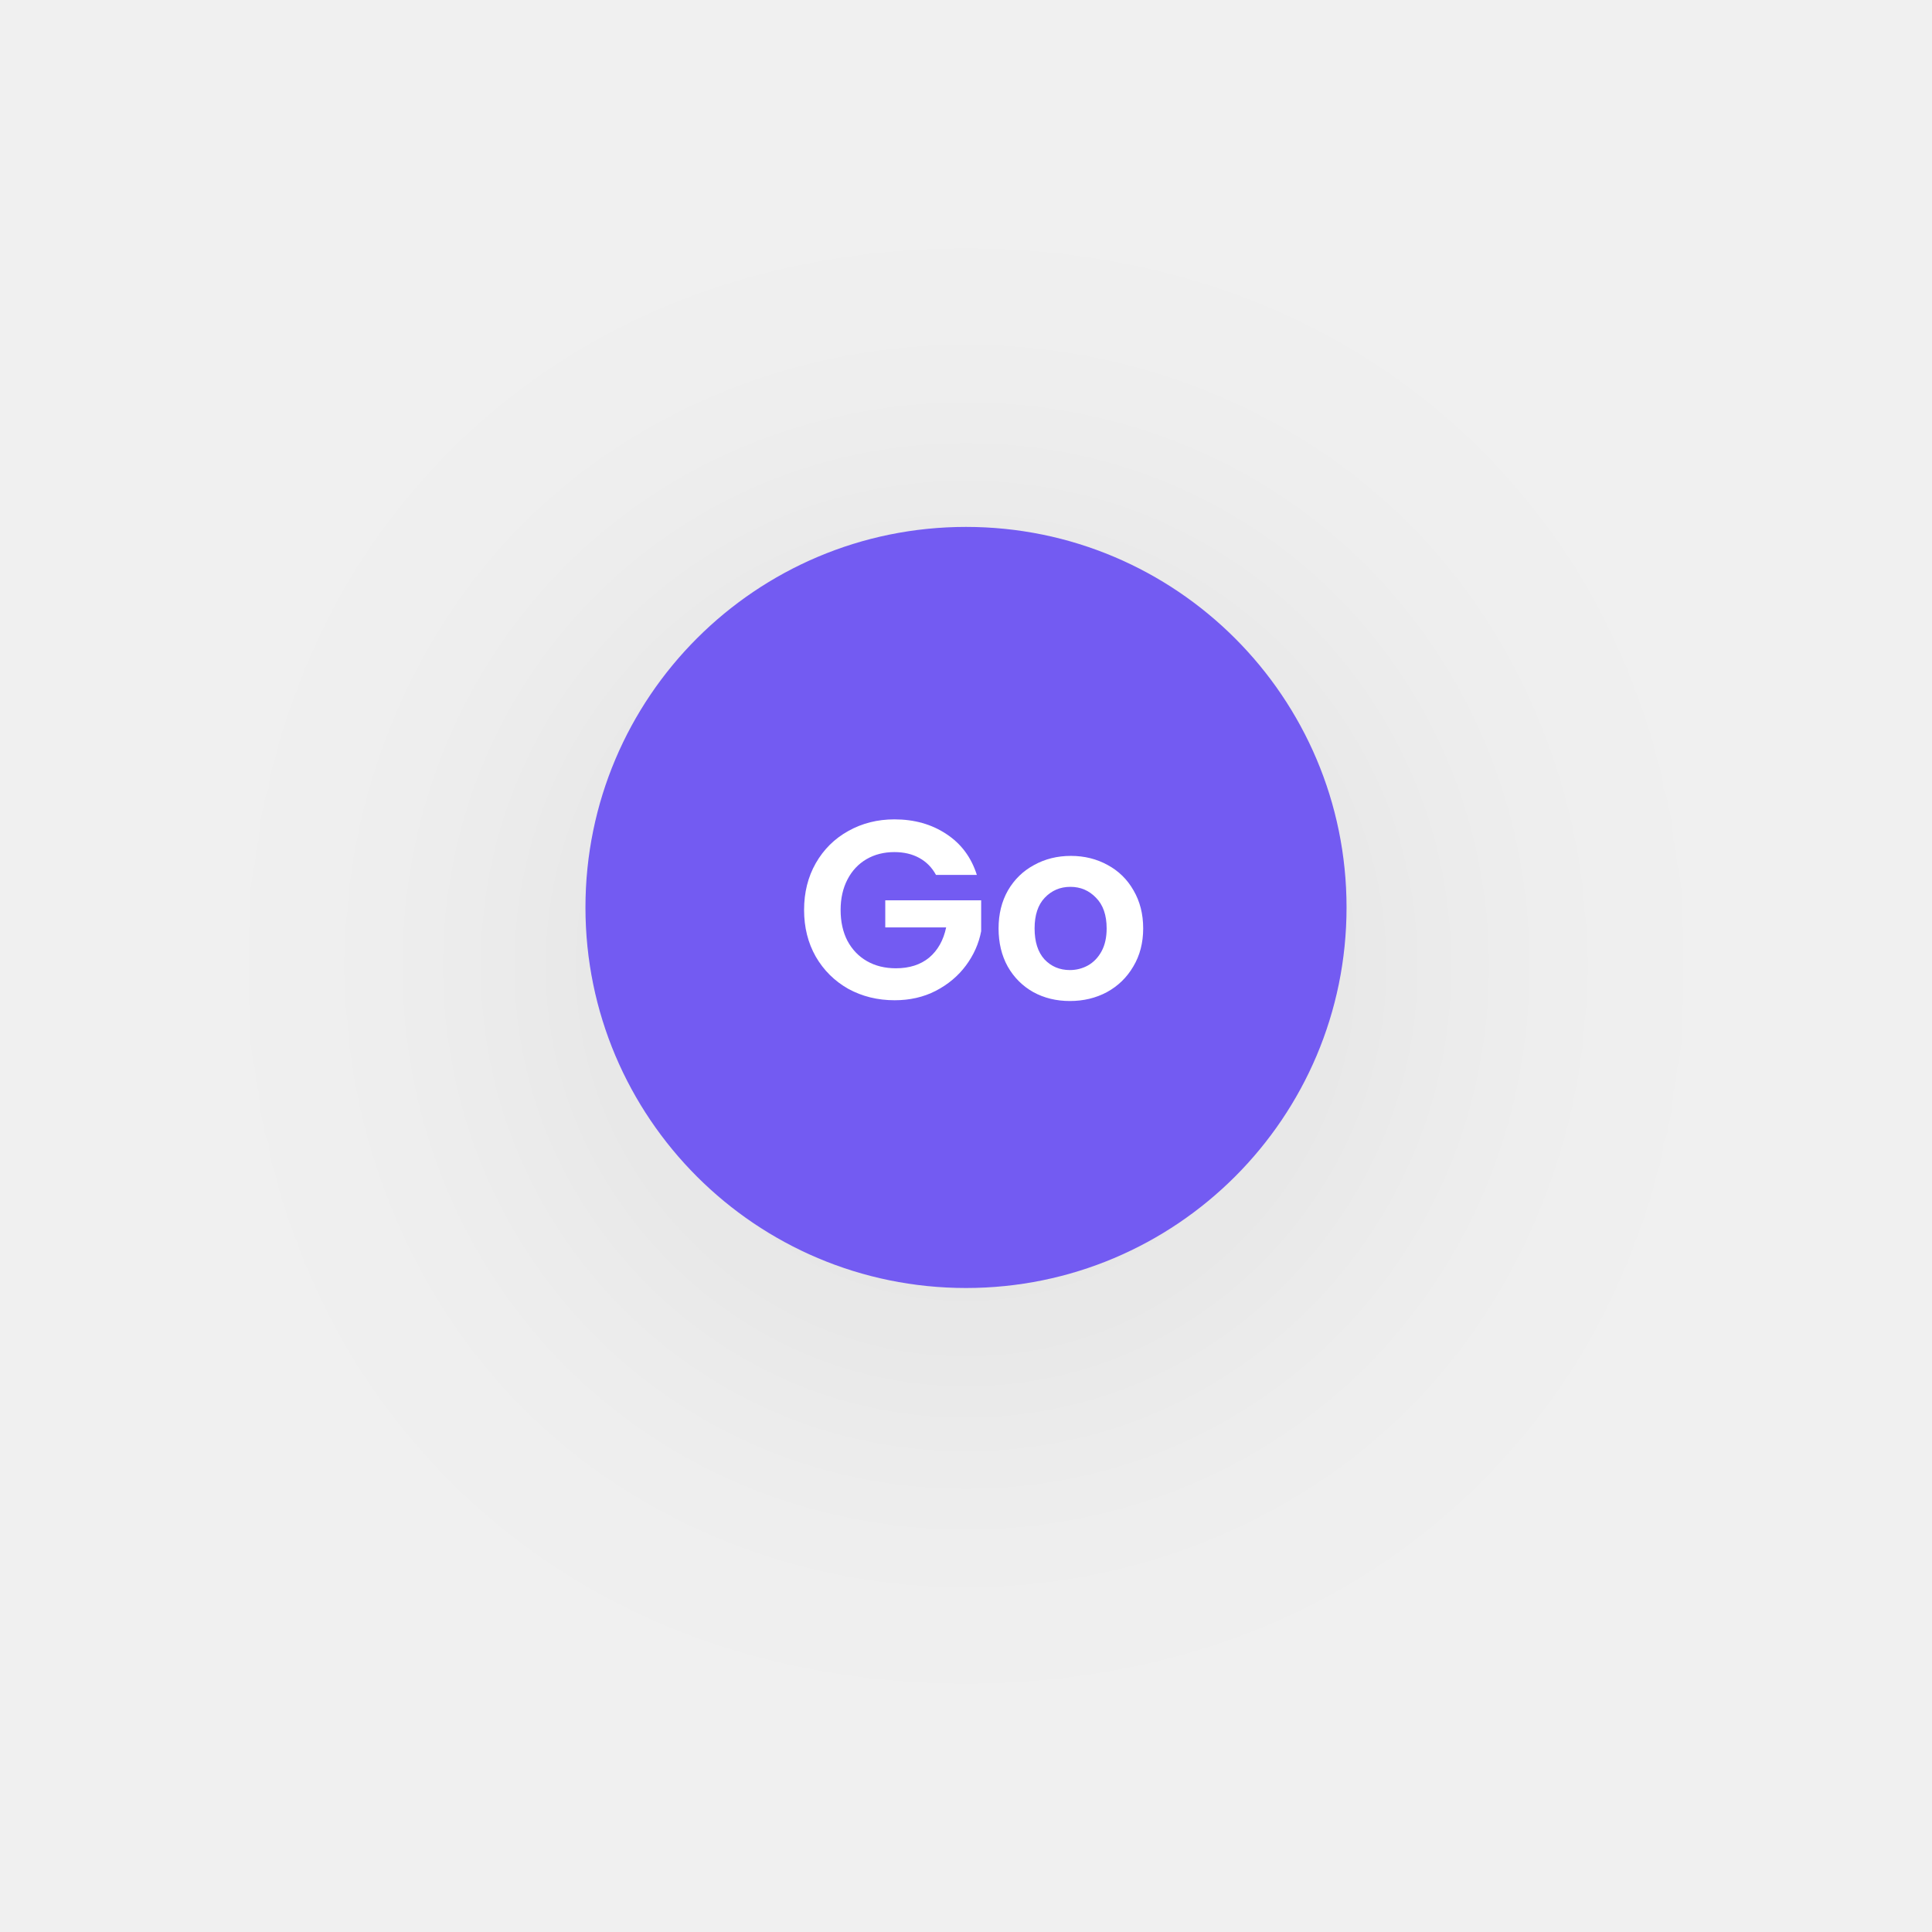
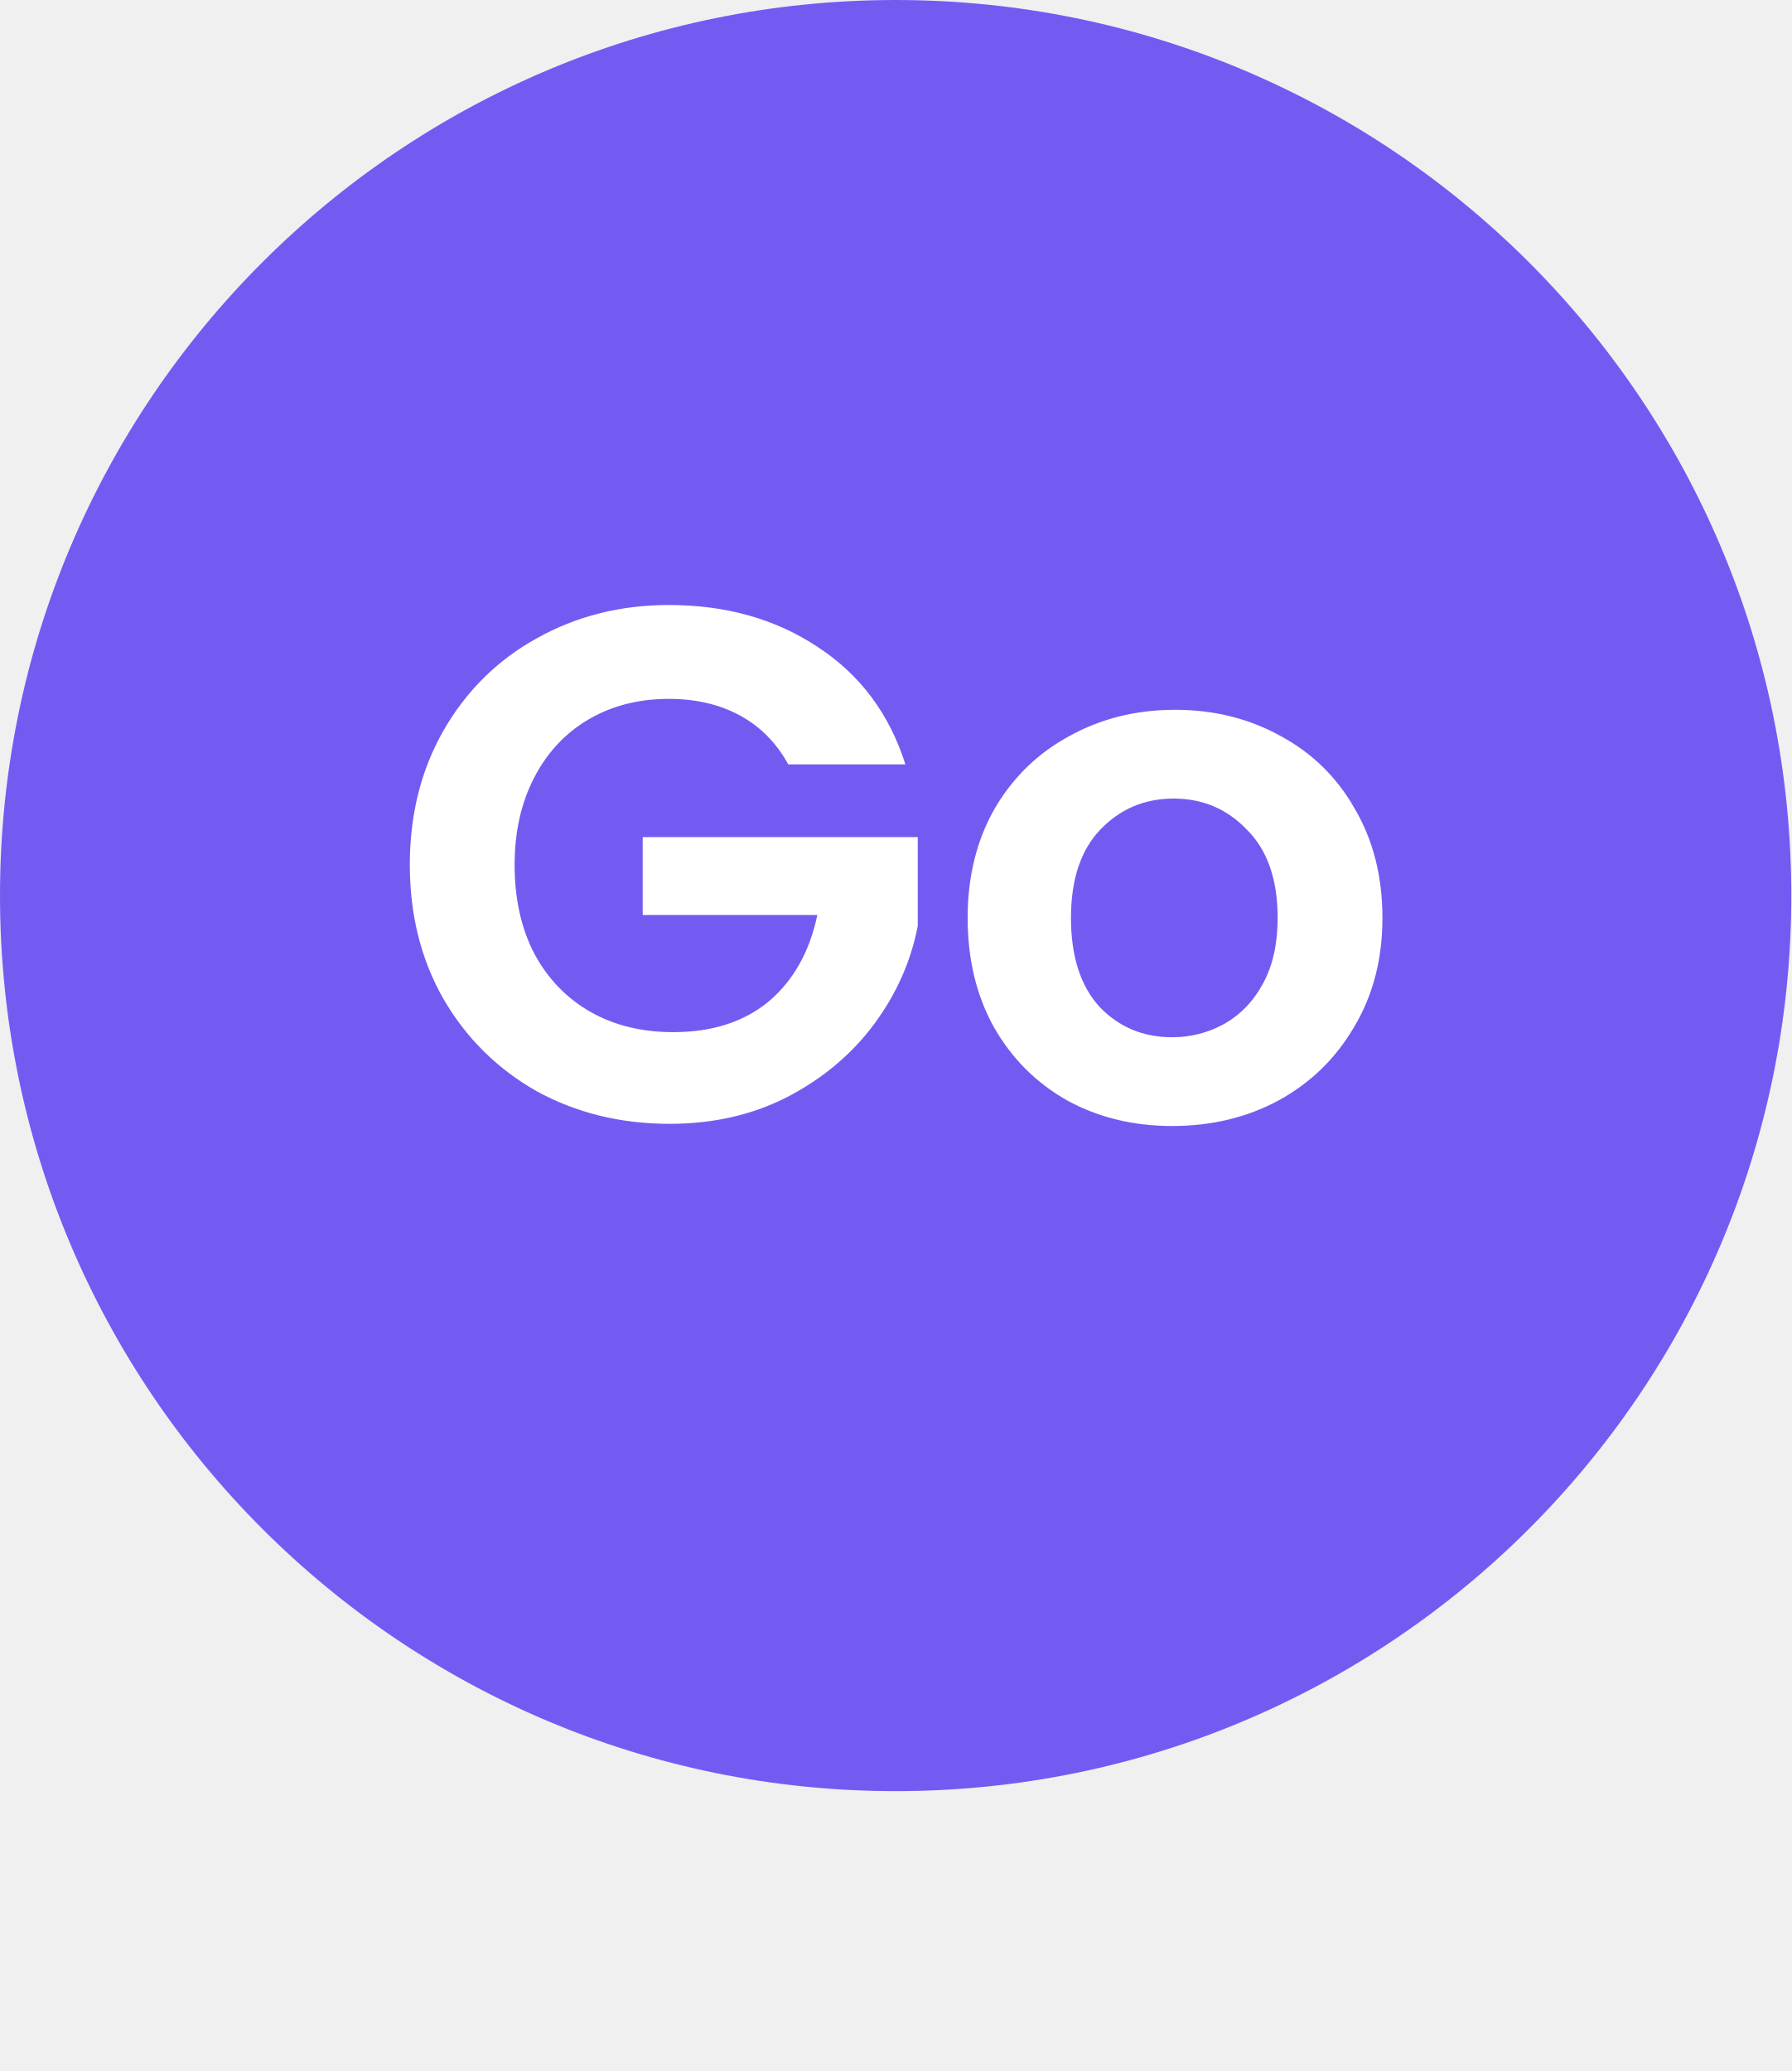
- <svg xmlns="http://www.w3.org/2000/svg" width="99" height="99" viewBox="0 0 99 99" fill="none">
-   <g filter="url(#filter0_d_2_612)">
-     <circle cx="49.5" cy="46.5" r="19.5" fill="#735BF2" />
-   </g>
-   <path d="M47.963 44.833C47.755 44.451 47.469 44.161 47.105 43.962C46.741 43.762 46.316 43.663 45.831 43.663C45.294 43.663 44.817 43.784 44.401 44.026C43.985 44.269 43.66 44.616 43.426 45.066C43.192 45.517 43.075 46.037 43.075 46.627C43.075 47.233 43.192 47.762 43.426 48.212C43.669 48.663 44.002 49.01 44.427 49.252C44.852 49.495 45.346 49.617 45.909 49.617C46.602 49.617 47.17 49.434 47.612 49.071C48.054 48.698 48.344 48.182 48.483 47.523H45.363V46.133H50.277V47.718C50.156 48.351 49.896 48.936 49.497 49.474C49.098 50.011 48.583 50.444 47.95 50.773C47.326 51.094 46.624 51.255 45.844 51.255C44.969 51.255 44.176 51.059 43.465 50.669C42.763 50.271 42.208 49.721 41.801 49.019C41.402 48.316 41.203 47.519 41.203 46.627C41.203 45.734 41.402 44.937 41.801 44.234C42.208 43.524 42.763 42.974 43.465 42.584C44.176 42.185 44.964 41.986 45.831 41.986C46.854 41.986 47.742 42.237 48.496 42.739C49.25 43.233 49.77 43.931 50.056 44.833H47.963ZM54.822 51.294C54.128 51.294 53.504 51.142 52.95 50.839C52.395 50.526 51.957 50.089 51.637 49.526C51.325 48.962 51.169 48.312 51.169 47.575C51.169 46.839 51.329 46.189 51.65 45.626C51.979 45.062 52.425 44.629 52.989 44.325C53.552 44.014 54.18 43.858 54.874 43.858C55.567 43.858 56.195 44.014 56.759 44.325C57.322 44.629 57.764 45.062 58.085 45.626C58.414 46.189 58.579 46.839 58.579 47.575C58.579 48.312 58.41 48.962 58.072 49.526C57.742 50.089 57.292 50.526 56.72 50.839C56.156 51.142 55.524 51.294 54.822 51.294ZM54.822 49.708C55.151 49.708 55.459 49.63 55.745 49.474C56.039 49.309 56.273 49.066 56.447 48.745C56.62 48.425 56.707 48.035 56.707 47.575C56.707 46.891 56.525 46.367 56.161 46.002C55.805 45.63 55.368 45.444 54.848 45.444C54.328 45.444 53.89 45.63 53.535 46.002C53.188 46.367 53.015 46.891 53.015 47.575C53.015 48.26 53.184 48.789 53.522 49.161C53.868 49.526 54.302 49.708 54.822 49.708Z" fill="white" />
-   <defs>
-     <filter id="filter0_d_2_612" x="0" y="0" width="99" height="99" filterUnits="userSpaceOnUse" color-interpolation-filters="sRGB">
-       <feFlood flood-opacity="0" result="BackgroundImageFix" />
-       <feColorMatrix in="SourceAlpha" type="matrix" values="0 0 0 0 0 0 0 0 0 0 0 0 0 0 0 0 0 0 127 0" result="hardAlpha" />
-       <feOffset dy="3" />
-       <feGaussianBlur stdDeviation="15" />
-       <feColorMatrix type="matrix" values="0 0 0 0 0 0 0 0 0 0 0 0 0 0 0 0 0 0 0.078 0" />
-       <feBlend mode="normal" in2="BackgroundImageFix" result="effect1_dropShadow_2_612" />
-       <feBlend mode="normal" in="SourceGraphic" in2="effect1_dropShadow_2_612" result="shape" />
-     </filter>
-   </defs>
+ <svg xmlns="http://www.w3.org/2000/svg" width="32" height="37" viewBox="0 0 32 37" fill="none">
+   <circle cx="16" cy="16" r="16" fill="#735BF2" />
+   <path d="M14.081 13.656C13.873 13.275 13.587 12.984 13.223 12.785C12.859 12.586 12.434 12.486 11.949 12.486C11.411 12.486 10.935 12.607 10.519 12.85C10.103 13.093 9.778 13.439 9.544 13.89C9.31 14.341 9.193 14.861 9.193 15.45C9.193 16.057 9.31 16.585 9.544 17.036C9.786 17.487 10.12 17.833 10.545 18.076C10.969 18.319 11.463 18.44 12.027 18.44C12.72 18.44 13.288 18.258 13.73 17.894C14.172 17.521 14.462 17.006 14.601 16.347H11.481V14.956H16.395V16.542C16.273 17.175 16.013 17.76 15.615 18.297C15.216 18.834 14.7 19.268 14.068 19.597C13.444 19.918 12.742 20.078 11.962 20.078C11.086 20.078 10.293 19.883 9.583 19.493C8.881 19.094 8.326 18.544 7.919 17.842C7.52 17.14 7.321 16.343 7.321 15.45C7.321 14.557 7.52 13.76 7.919 13.058C8.326 12.347 8.881 11.797 9.583 11.407C10.293 11.008 11.082 10.809 11.949 10.809C12.971 10.809 13.86 11.06 14.614 11.563C15.368 12.057 15.888 12.755 16.174 13.656H14.081ZM20.939 20.117C20.246 20.117 19.622 19.965 19.067 19.662C18.513 19.35 18.075 18.912 17.754 18.349C17.442 17.786 17.286 17.136 17.286 16.399C17.286 15.662 17.447 15.012 17.767 14.449C18.097 13.886 18.543 13.452 19.106 13.149C19.67 12.837 20.298 12.681 20.991 12.681C21.685 12.681 22.313 12.837 22.876 13.149C23.44 13.452 23.882 13.886 24.202 14.449C24.532 15.012 24.696 15.662 24.696 16.399C24.696 17.136 24.527 17.786 24.189 18.349C23.86 18.912 23.409 19.35 22.837 19.662C22.274 19.965 21.641 20.117 20.939 20.117ZM20.939 18.531C21.269 18.531 21.576 18.453 21.862 18.297C22.157 18.132 22.391 17.89 22.564 17.569C22.738 17.248 22.824 16.858 22.824 16.399C22.824 15.714 22.642 15.19 22.278 14.826C21.923 14.453 21.485 14.267 20.965 14.267C20.445 14.267 20.008 14.453 19.652 14.826C19.306 15.19 19.132 15.714 19.132 16.399C19.132 17.084 19.301 17.612 19.639 17.985C19.986 18.349 20.419 18.531 20.939 18.531Z" fill="white" />
</svg>
